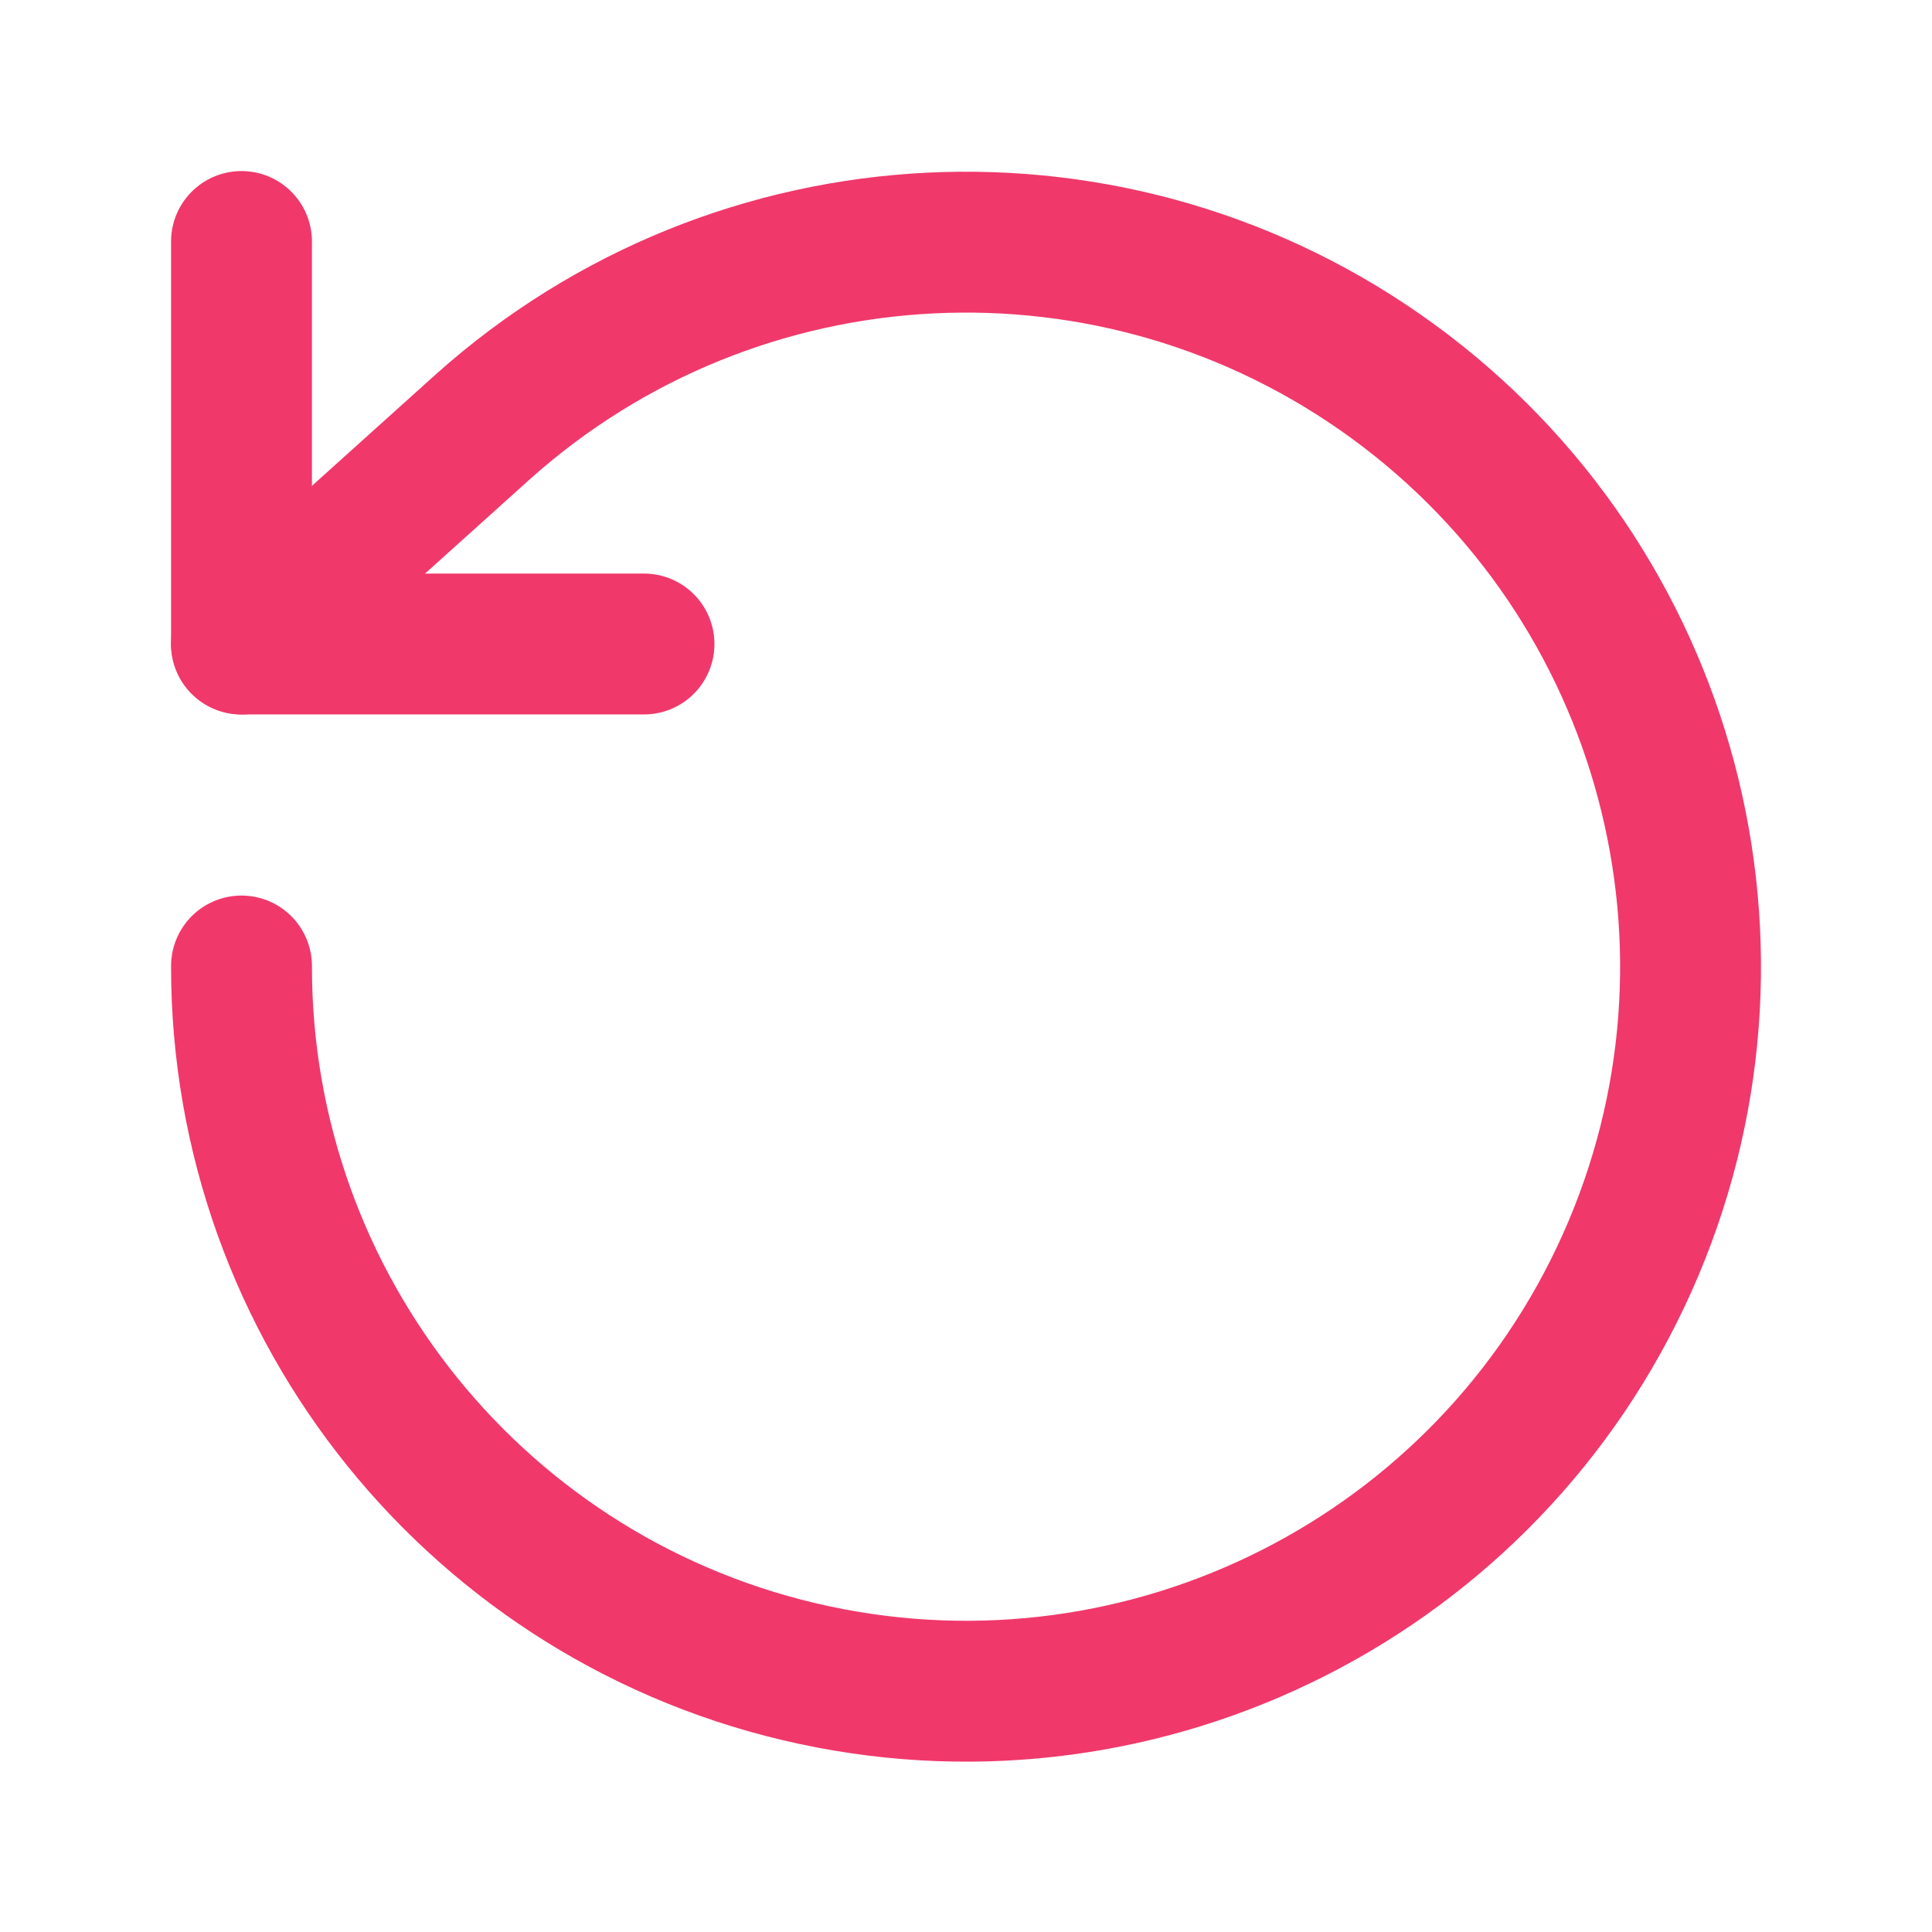
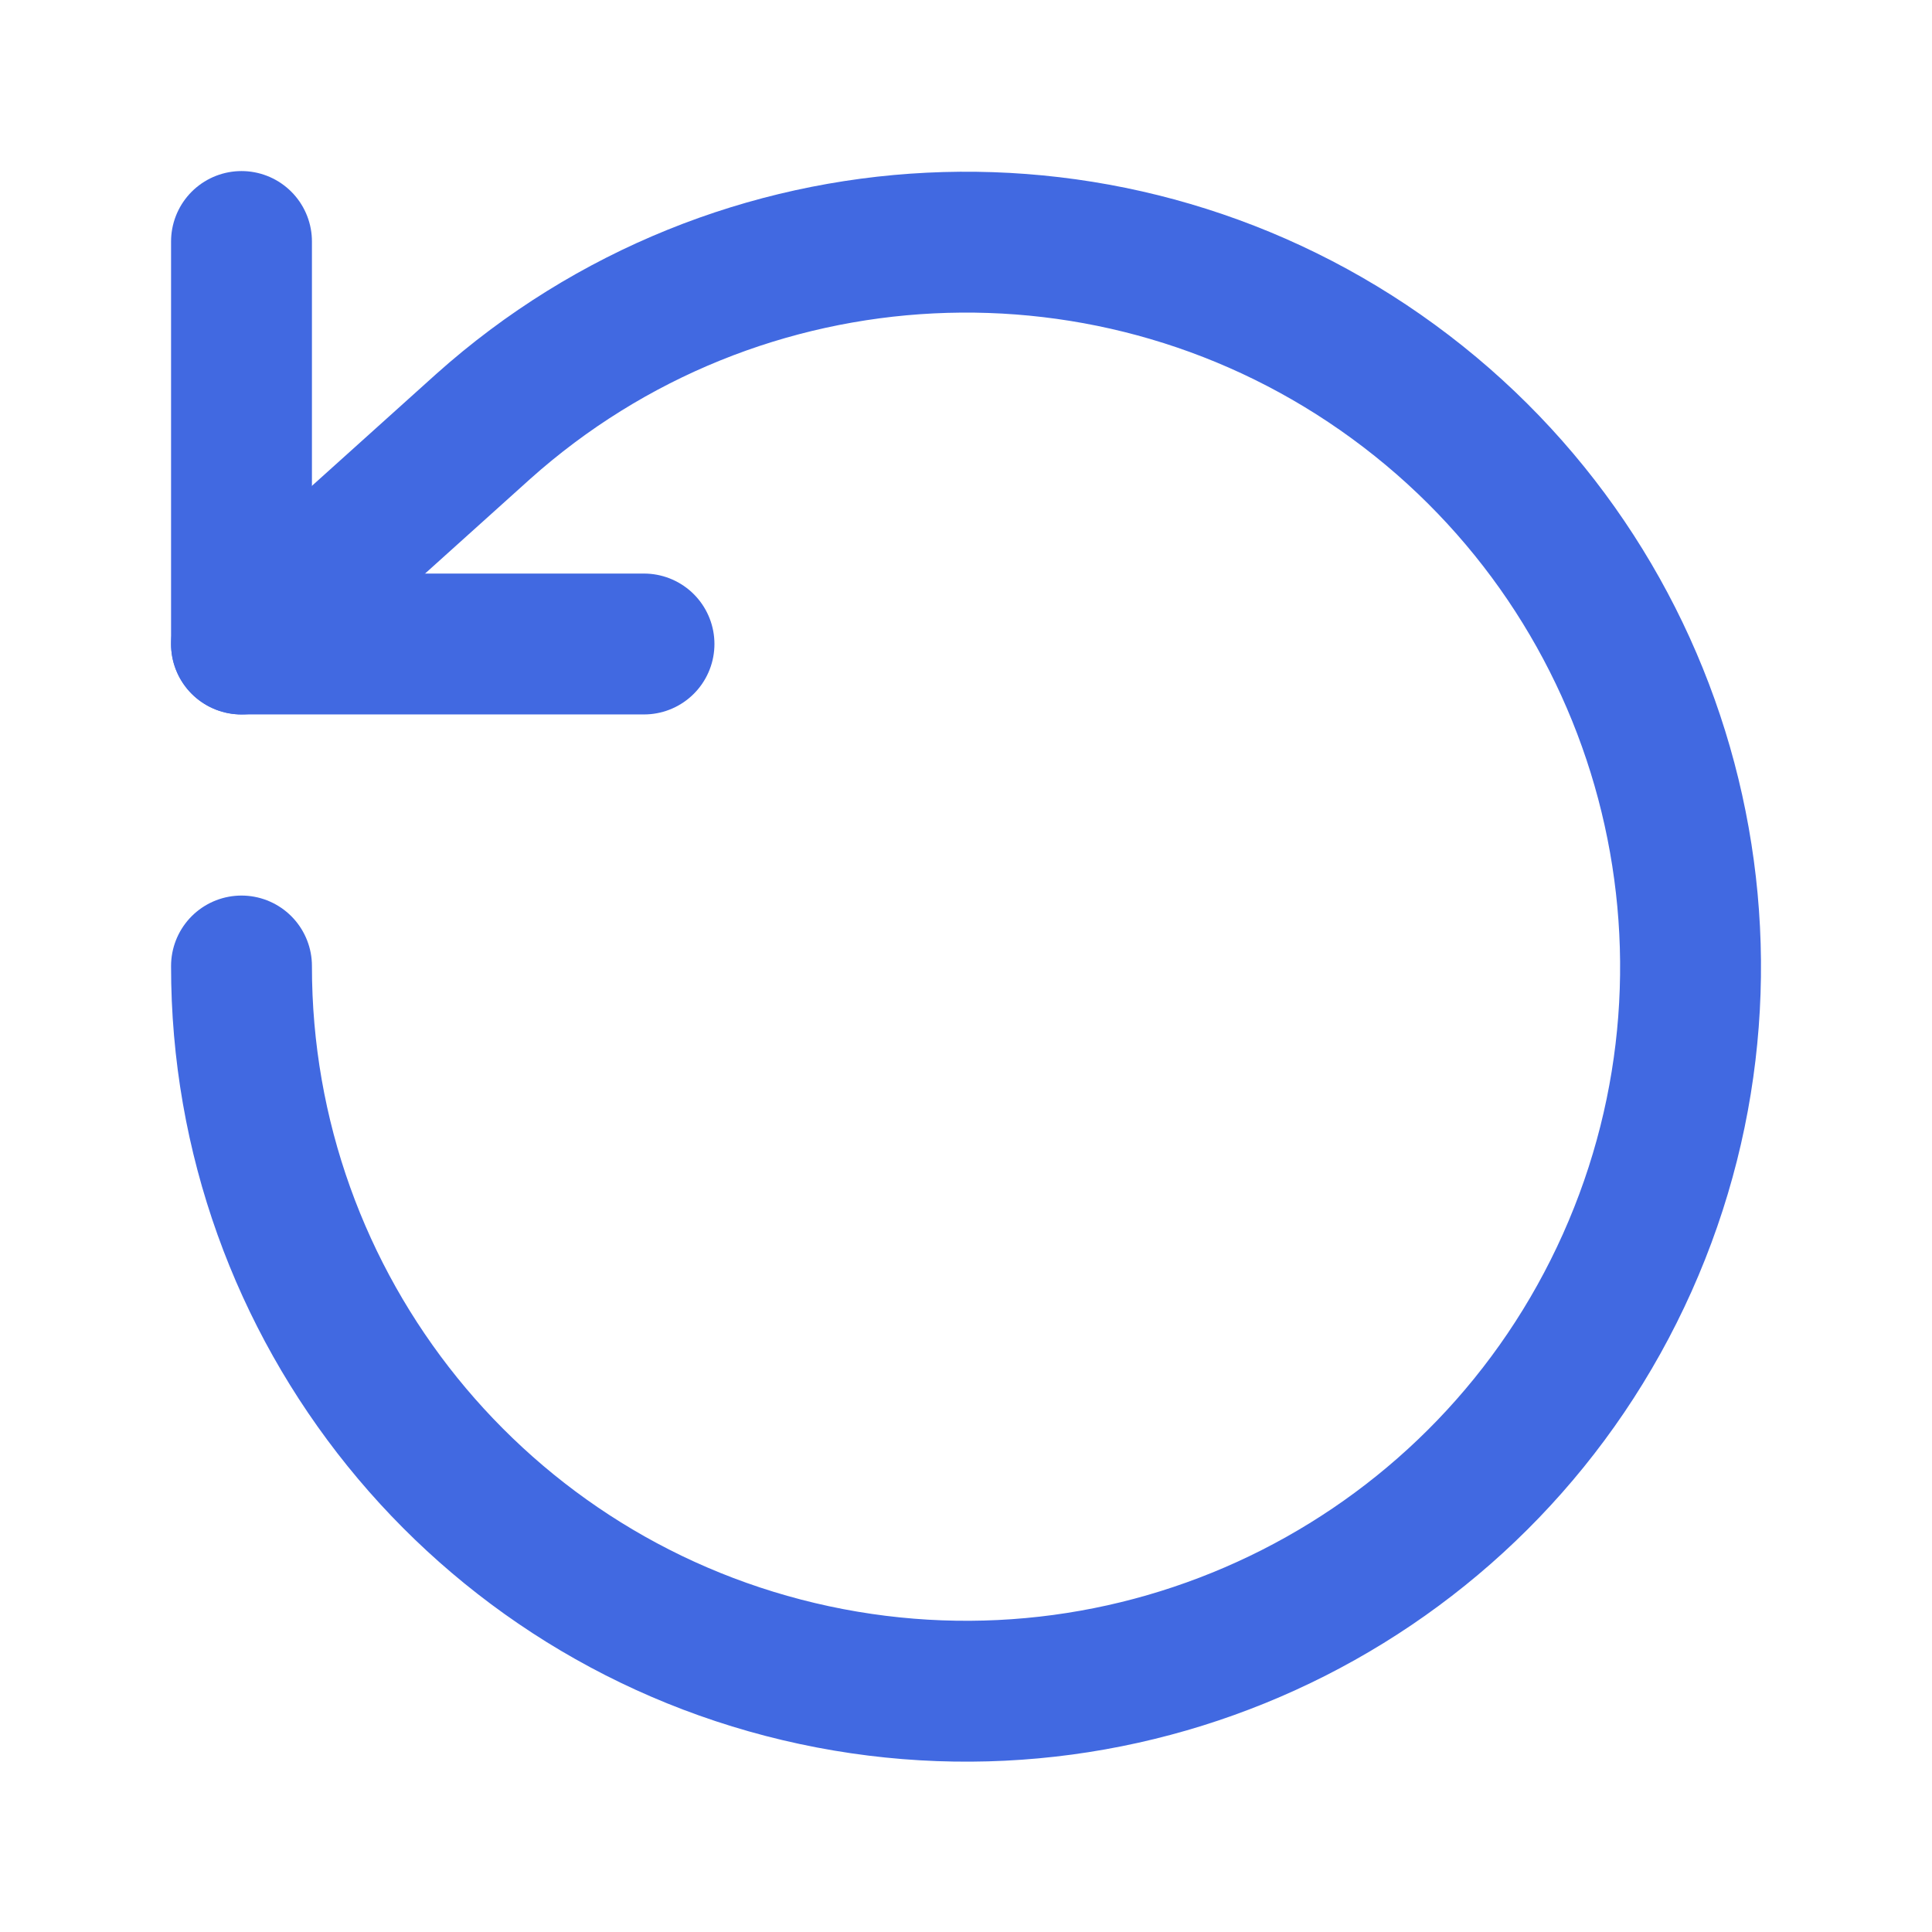
<svg xmlns="http://www.w3.org/2000/svg" width="14" height="14" viewBox="0 0 24 24">
-   <g fill="none" stroke="#f0386b" stroke-width="1.75" stroke-linecap="round" stroke-linejoin="round" color="#f0386b">
+   <g fill="none" stroke="#4169e1" stroke-width="1.75" stroke-linecap="round" stroke-linejoin="round" color="#4169e1">
    <path d="M3 12a9 9 0 1 0 3-6.7L3 8" />
    <path d="M3 3v5h5" />
  </g>
</svg>
